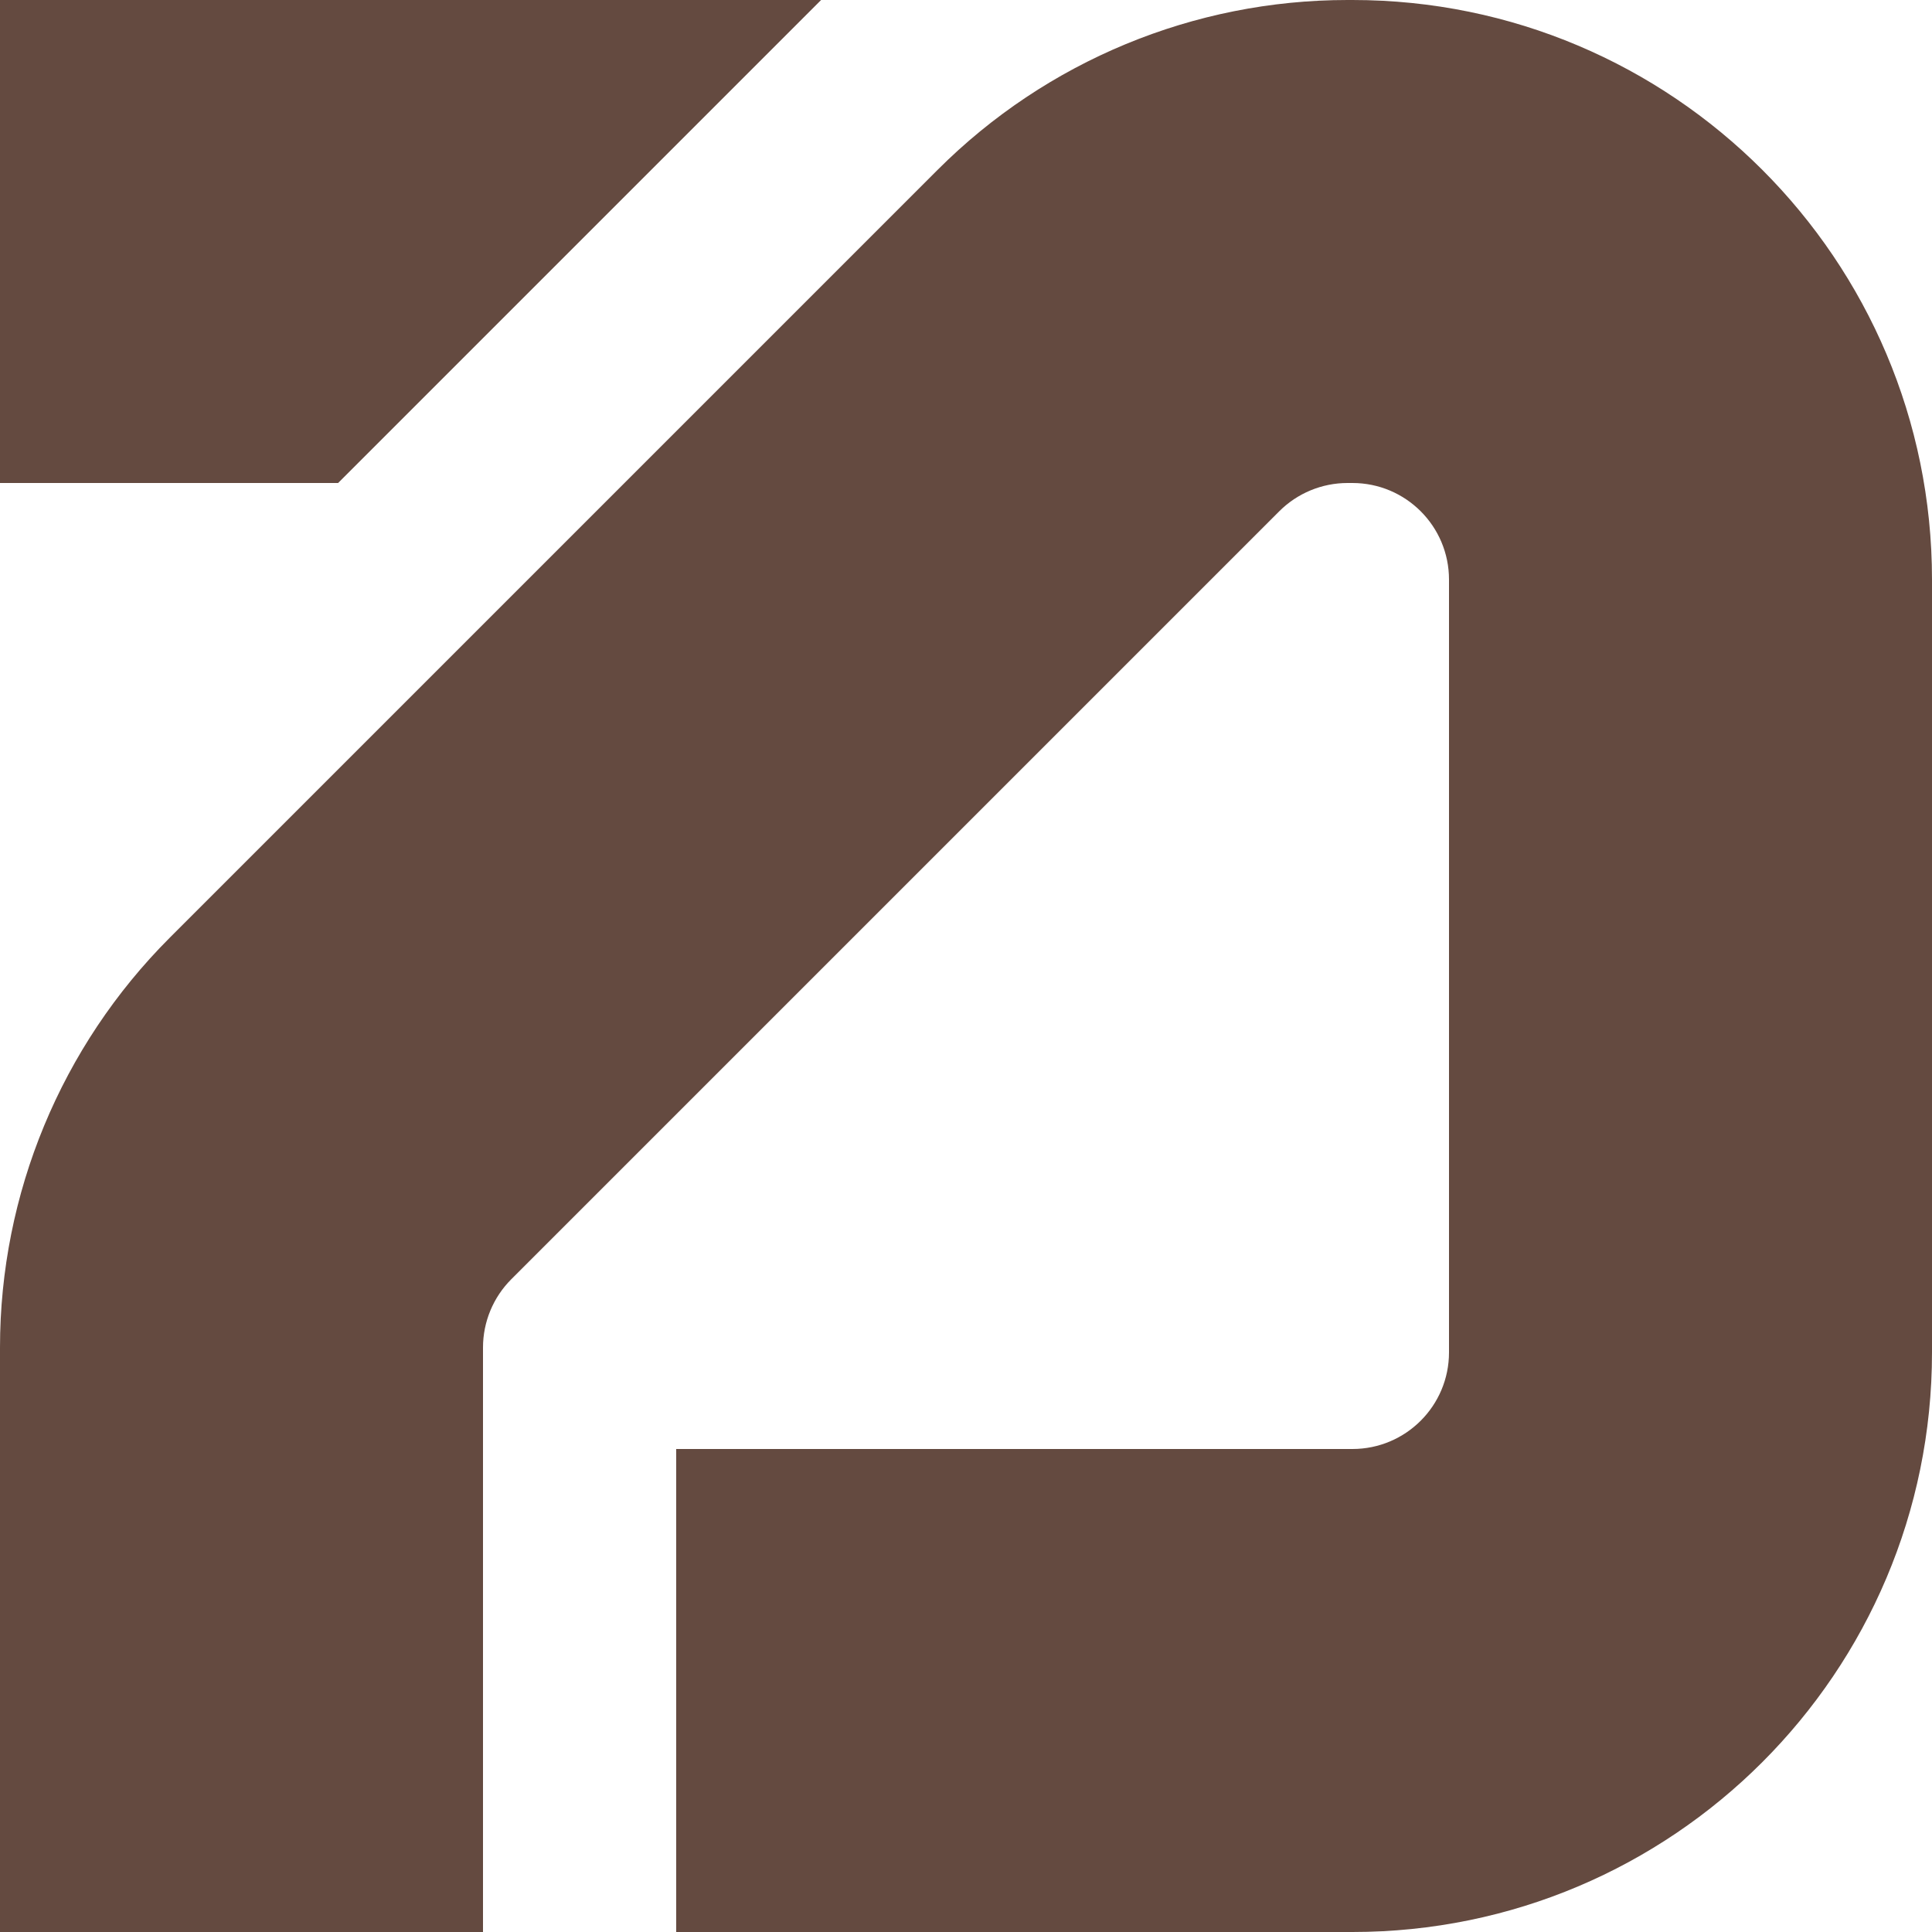
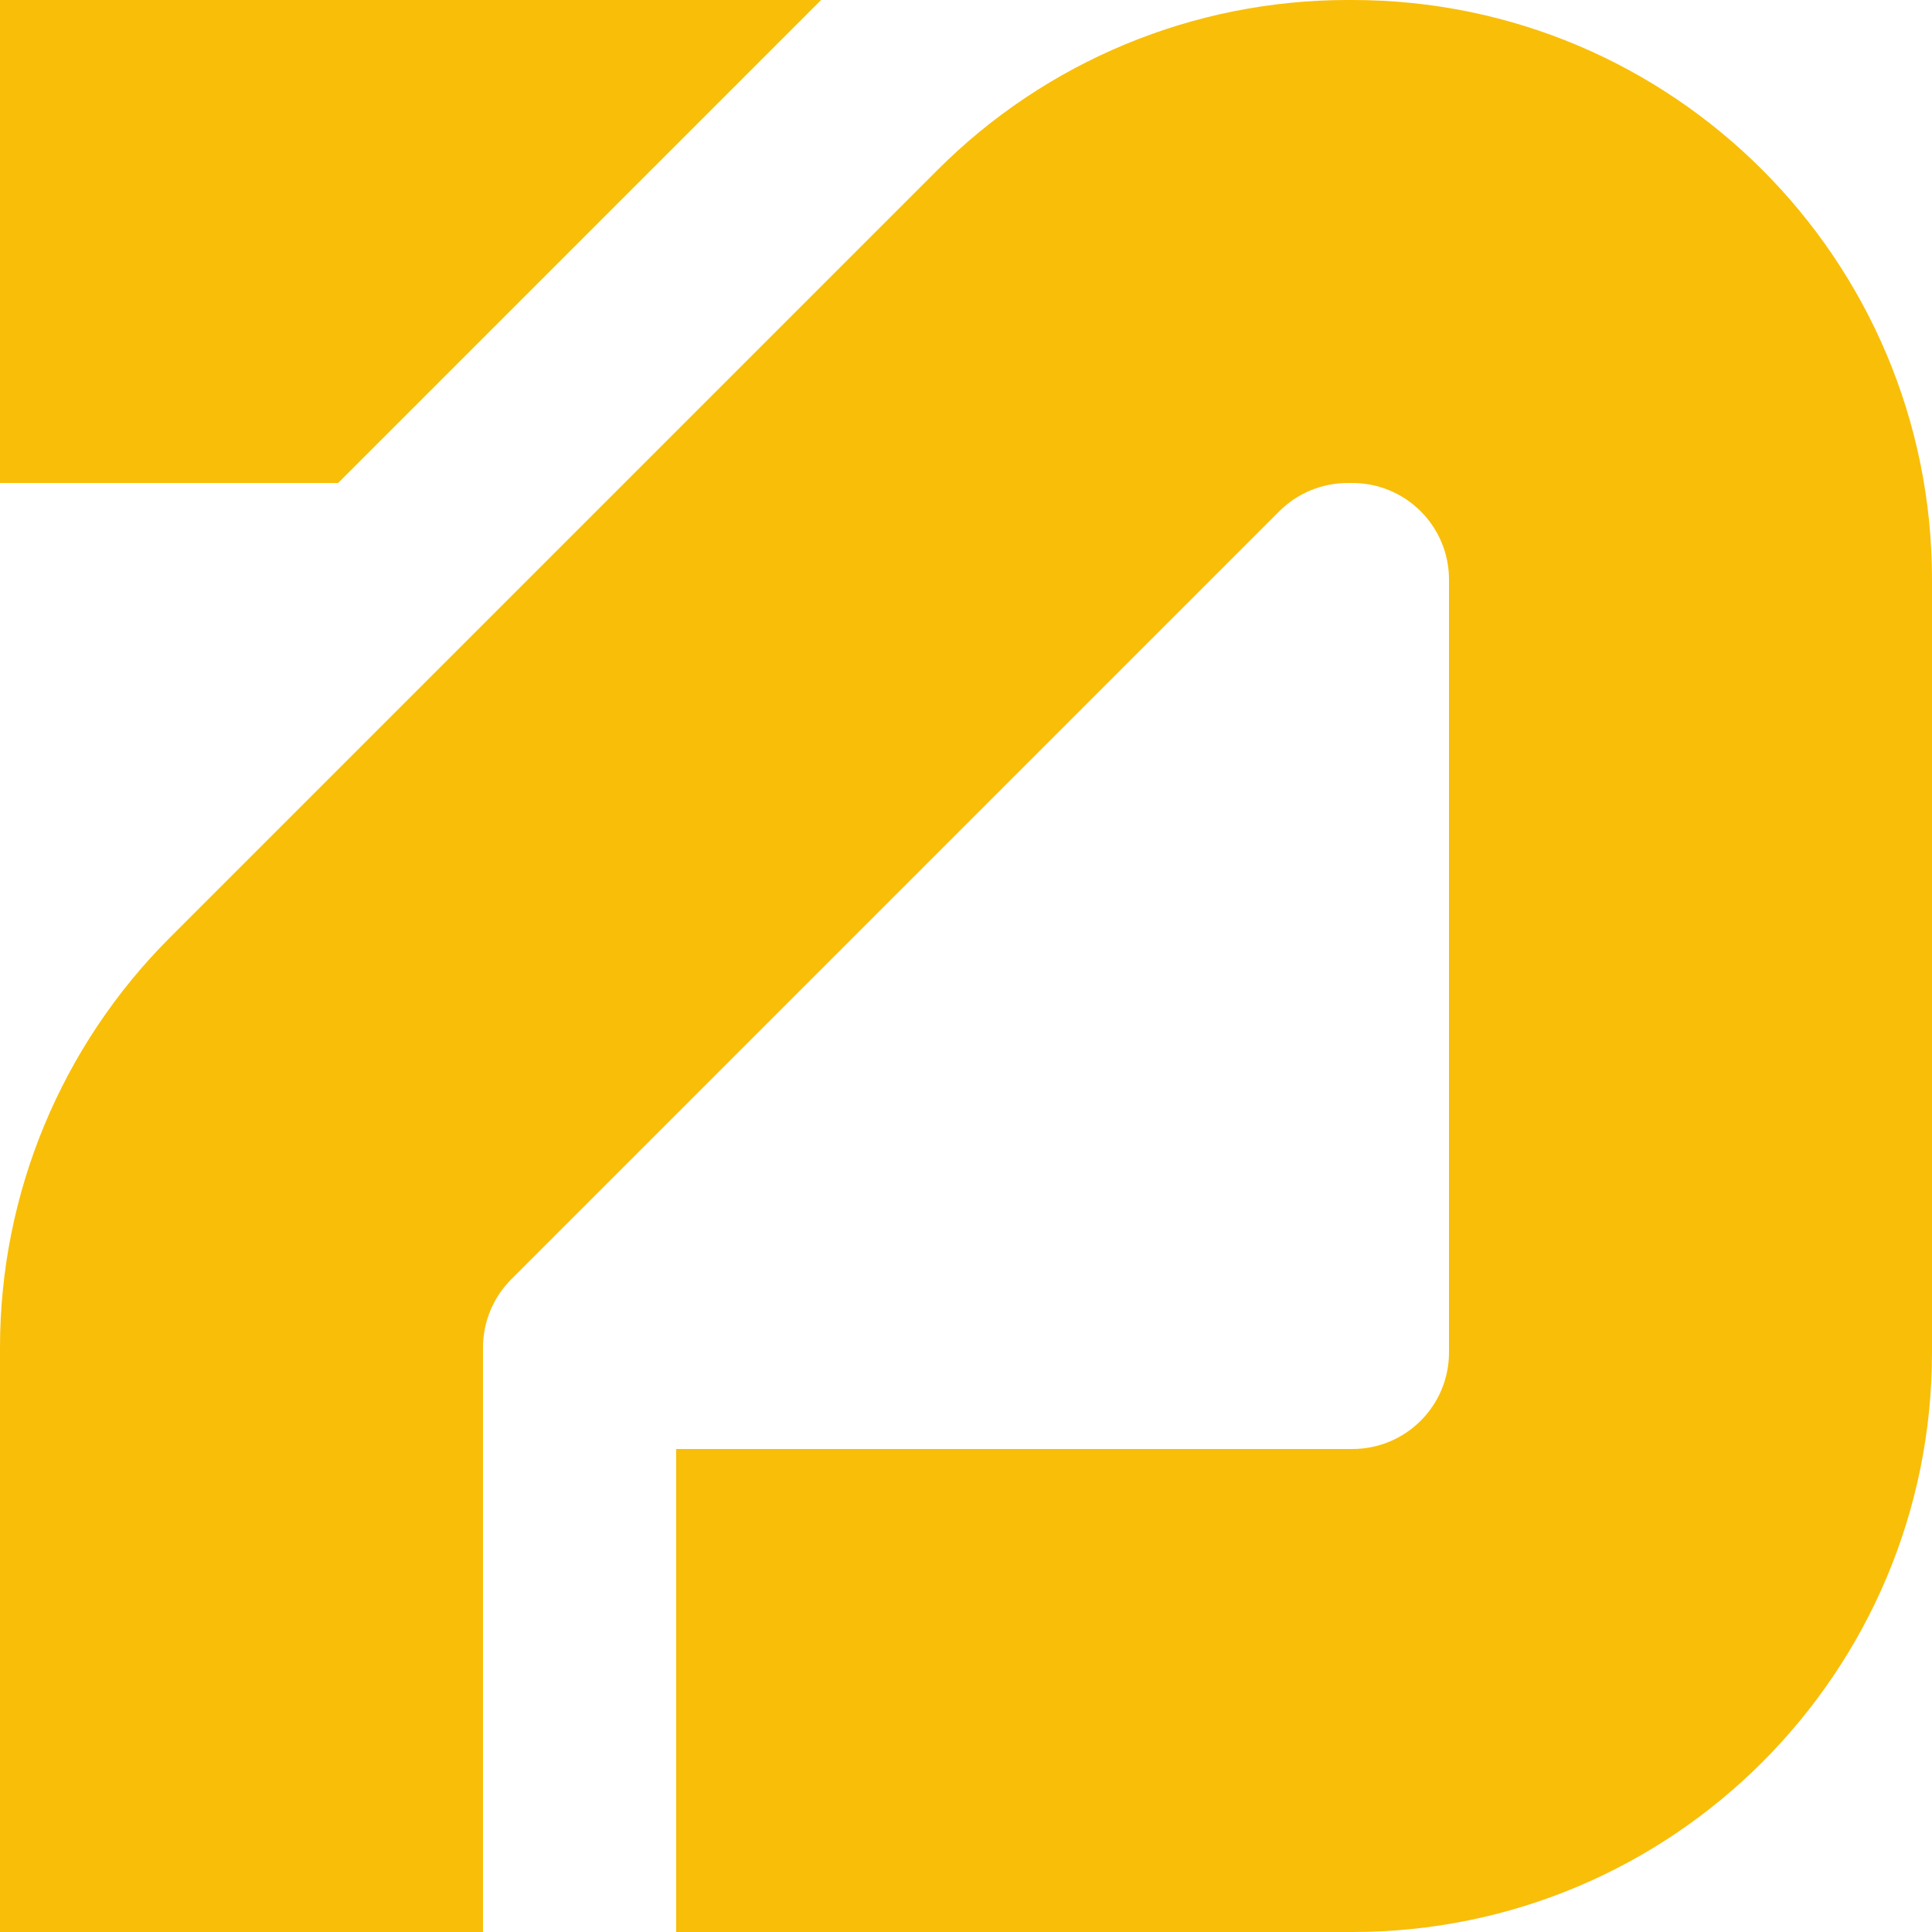
<svg xmlns="http://www.w3.org/2000/svg" viewBox="0 0 40 40" data-logo="logo">
  <g transform="translate(0, 0) rotate(0)" id="logogram" style="opacity: 1;">
-     <path fill="#644A40" d="M30 28V12C30 10.895 29.105 10 28 10H27.899C27.369 10 26.86 10.211 26.485 10.586L10.586 26.485C10.211 26.86 10 27.369 10 27.899V40H0V27.899C2.15312e-05 24.717 1.264 21.665 3.515 19.414L19.414 3.515C21.665 1.264 24.717 2.1373e-05 27.899 0H28C34.627 0 40 5.373 40 12V28C40 34.627 34.627 40 28 40H14V30H28C29.105 30 30 29.105 30 28Z M0 0H17L7 10H0V0Z" />
+     <path fill="#F9BE08" d="M30 28V12C30 10.895 29.105 10 28 10H27.899C27.369 10 26.86 10.211 26.485 10.586L10.586 26.485C10.211 26.86 10 27.369 10 27.899V40H0V27.899C2.15312e-05 24.717 1.264 21.665 3.515 19.414L19.414 3.515C21.665 1.264 24.717 2.1373e-05 27.899 0H28C34.627 0 40 5.373 40 12V28C40 34.627 34.627 40 28 40H14V30H28C29.105 30 30 29.105 30 28Z M0 0H17L7 10H0V0Z" />
  </g>
  <g transform="translate(40, 20)" id="logotype" style="opacity: 1;" />
</svg>
